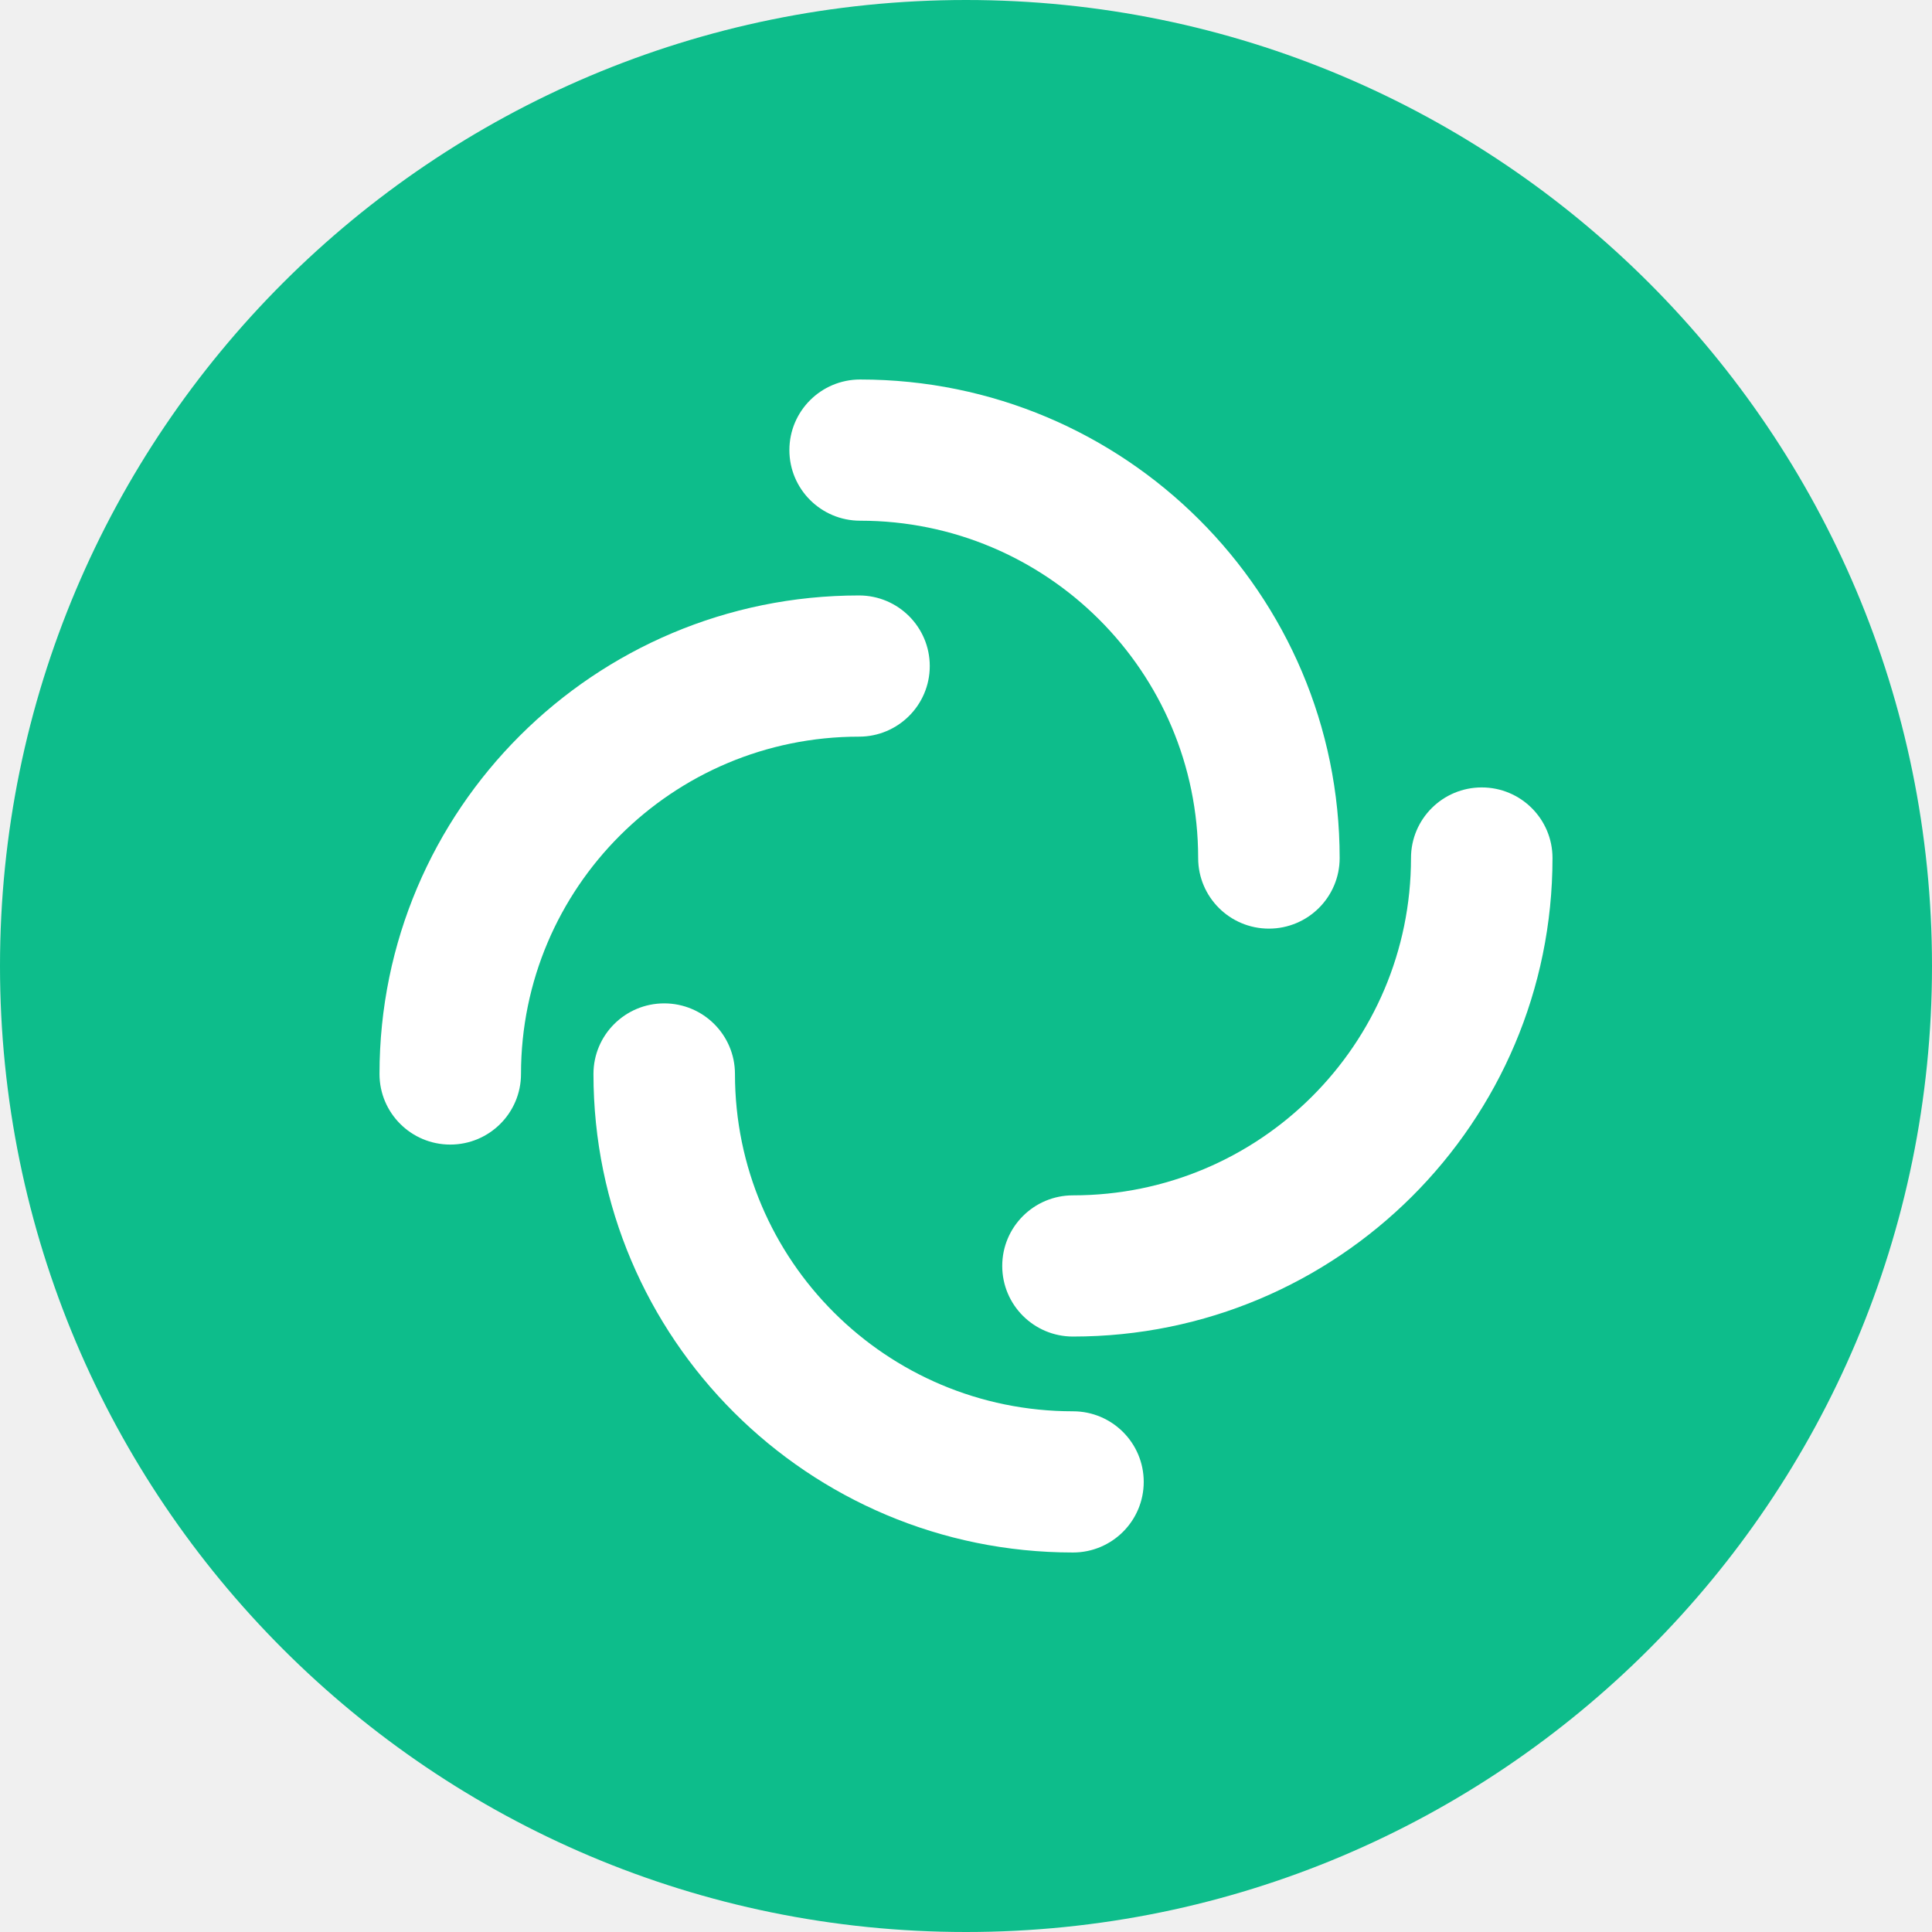
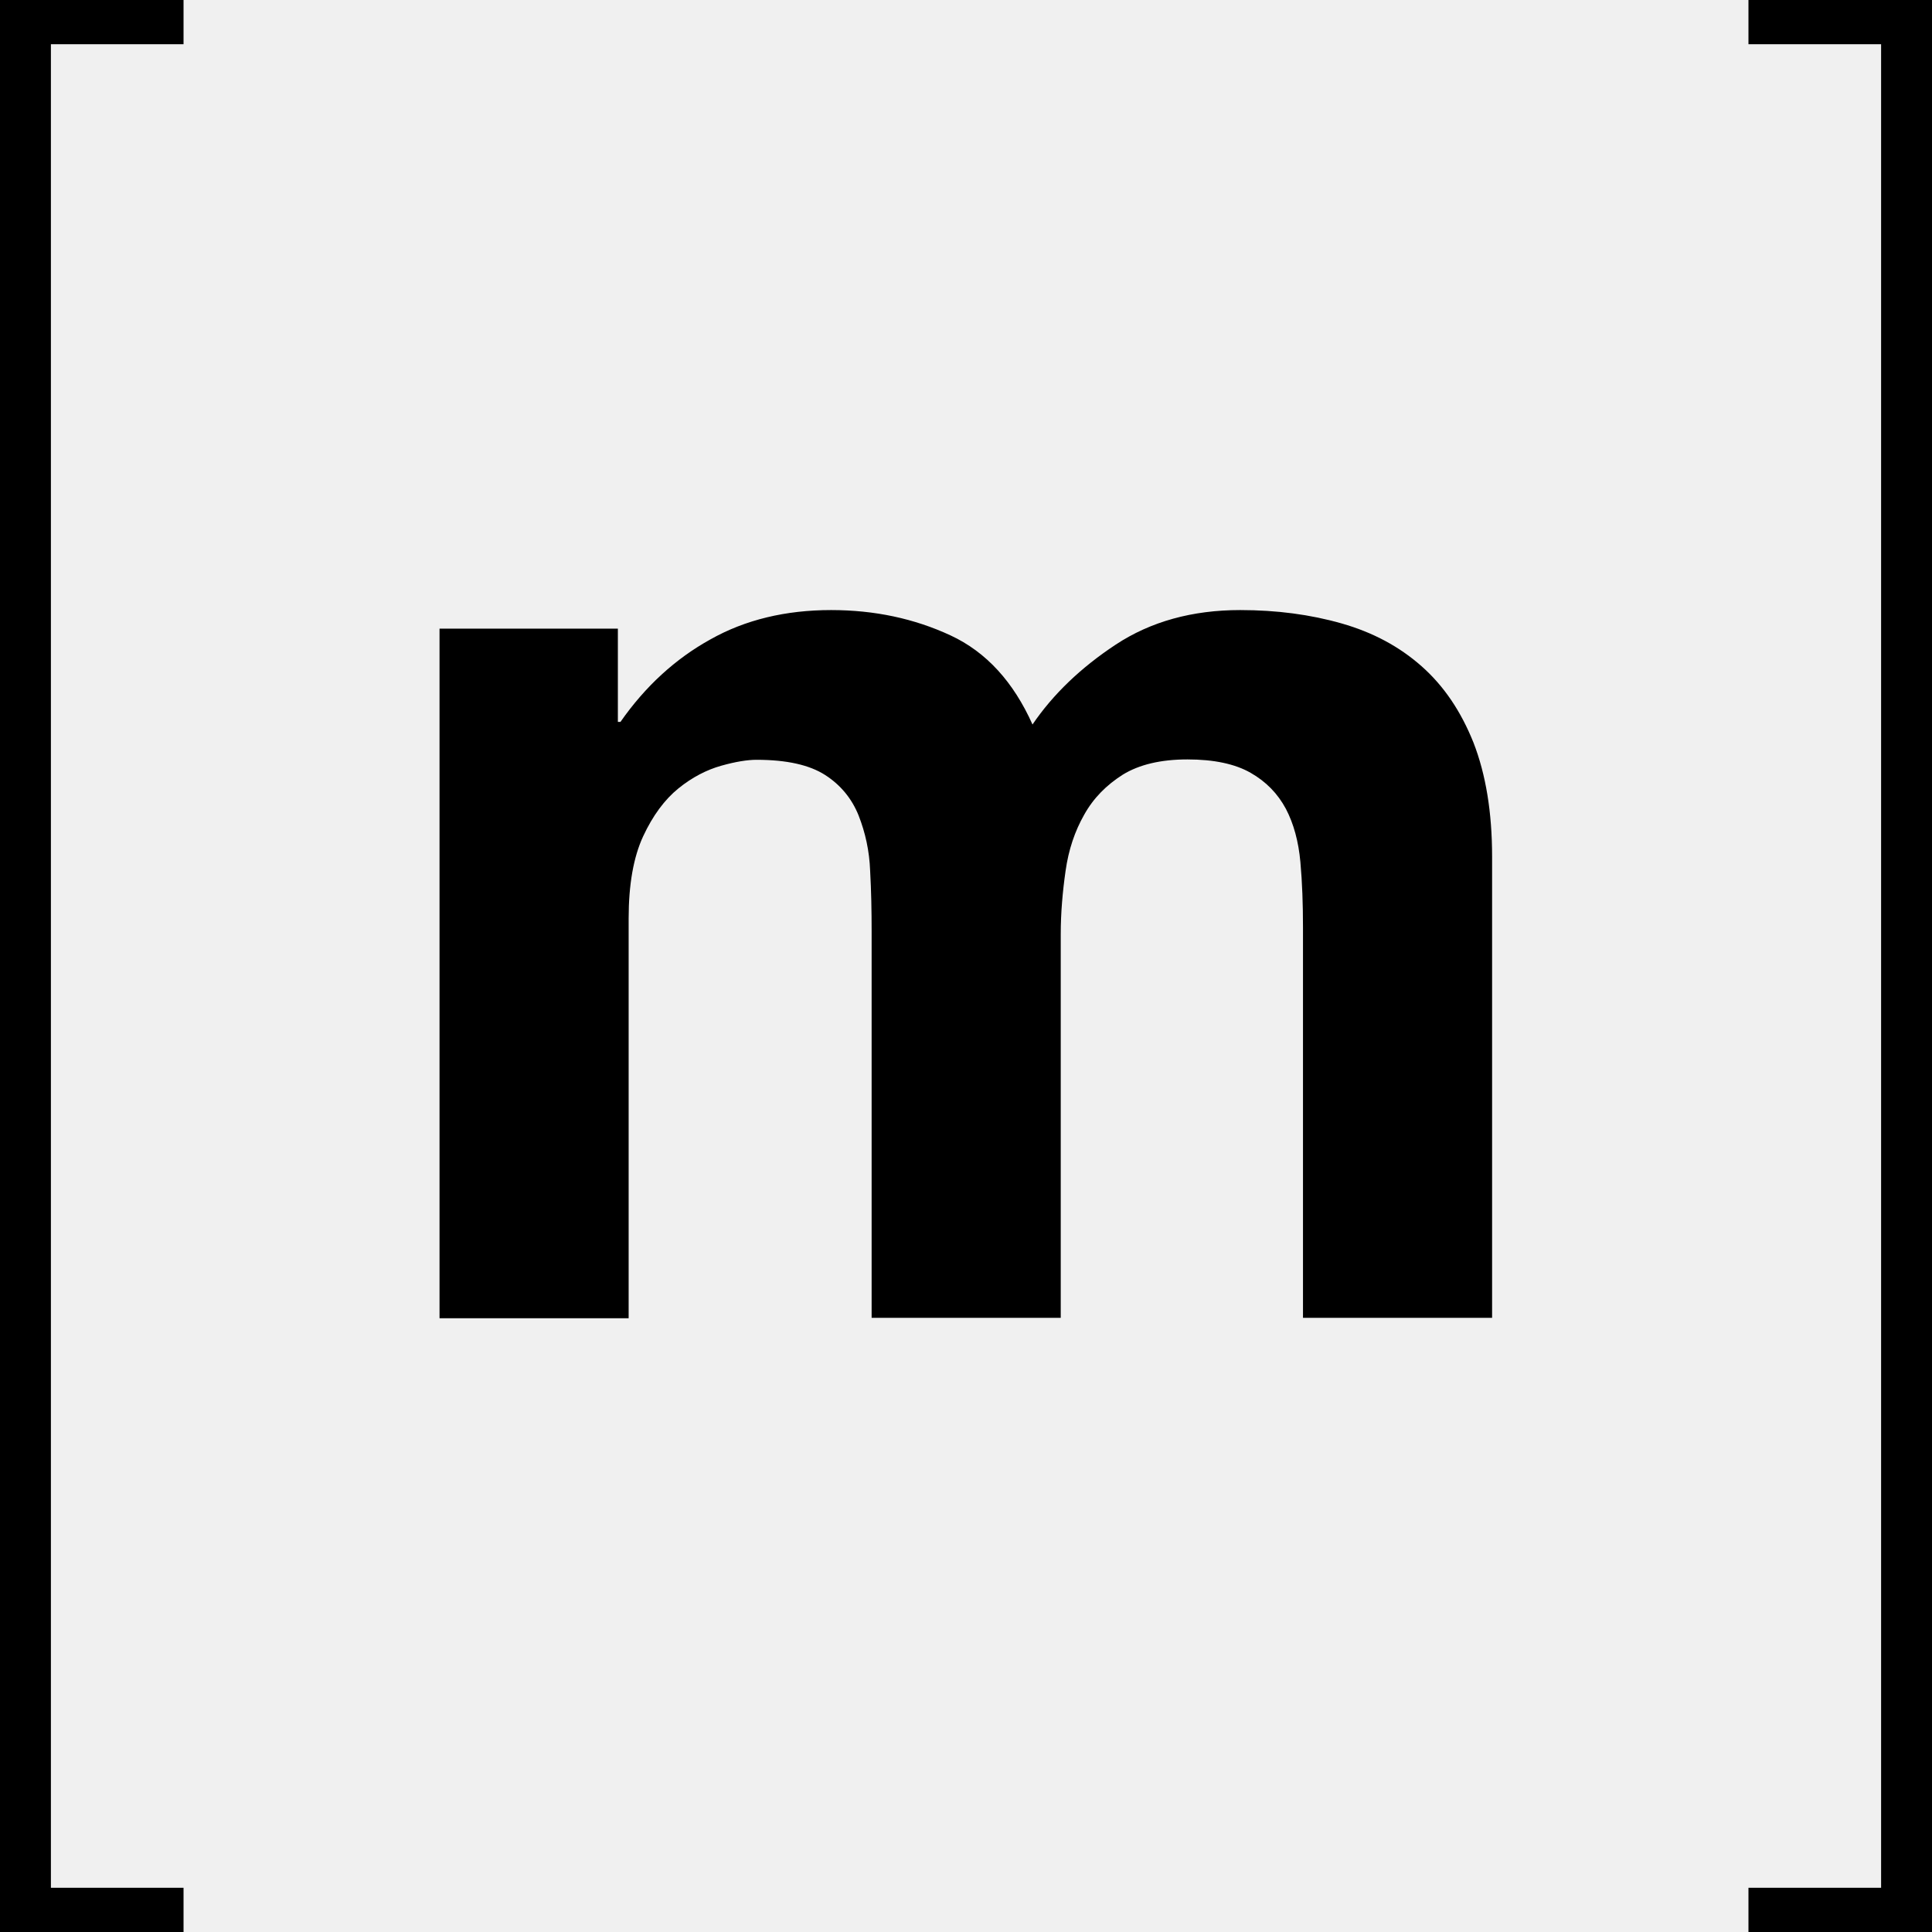
- <svg xmlns="http://www.w3.org/2000/svg" width="200" height="200" viewBox="0 0 200 200" fill="none">
-   <path fill-rule="evenodd" clip-rule="evenodd" d="M100 200C155.228 200 200 155.228 200 100C200 44.772 155.228 0 100 0C44.772 0 0 44.772 0 100C0 155.228 44.772 200 100 200Z" fill="#0DBD8B" />
-   <path fill-rule="evenodd" clip-rule="evenodd" d="M81.717 46.595C81.717 42.558 84.996 39.286 89.041 39.286C116.456 39.286 138.681 61.464 138.681 88.823C138.681 92.859 135.401 96.131 131.357 96.131C127.312 96.131 124.033 92.859 124.033 88.823C124.033 69.537 108.366 53.903 89.041 53.903C84.996 53.903 81.717 50.631 81.717 46.595Z" fill="white" />
-   <path fill-rule="evenodd" clip-rule="evenodd" d="M153.39 81.514C157.435 81.514 160.714 84.786 160.714 88.822C160.714 116.181 138.49 138.359 111.075 138.359C107.03 138.359 103.751 135.087 103.751 131.05C103.751 127.014 107.03 123.742 111.075 123.742C130.4 123.742 146.066 108.108 146.066 88.822C146.066 84.786 149.345 81.514 153.39 81.514Z" fill="white" />
-   <path fill-rule="evenodd" clip-rule="evenodd" d="M118.398 153.405C118.398 157.442 115.119 160.714 111.074 160.714C83.659 160.714 61.435 138.536 61.435 111.177C61.435 107.141 64.714 103.869 68.759 103.869C72.803 103.869 76.083 107.141 76.083 111.177C76.083 130.463 91.749 146.097 111.074 146.097C115.119 146.097 118.398 149.369 118.398 153.405Z" fill="white" />
-   <path fill-rule="evenodd" clip-rule="evenodd" d="M46.61 118.486C42.565 118.486 39.286 115.214 39.286 111.178C39.286 83.819 61.51 61.641 88.925 61.641C92.97 61.641 96.249 64.913 96.249 68.95C96.249 72.986 92.97 76.258 88.925 76.258C69.6 76.258 53.934 91.892 53.934 111.178C53.934 115.214 50.655 118.486 46.61 118.486Z" fill="white" />
+ <svg xmlns="http://www.w3.org/2000/svg" version="1.1" id="Layer_1" x="0px" y="0px" viewBox="0 0 520 520" style="enable-background:new 0 0 520 520;" xml:space="preserve">
+   <path d="M13.7,11.9v496.2h35.7V520H0V0h49.4v11.9H13.7z" />
+   <path d="M166.3,169.2v25.1h0.7c6.7-9.6,14.8-17,24.2-22.2c9.4-5.3,20.3-7.9,32.5-7.9c11.7,0,22.4,2.3,32.1,6.8  c9.7,4.5,17,12.6,22.1,24c5.5-8.1,13-15.3,22.4-21.5c9.4-6.2,20.6-9.3,33.5-9.3c9.8,0,18.9,1.2,27.3,3.6c8.4,2.4,15.5,6.2,21.5,11.5  c6,5.3,10.6,12.1,14,20.6c3.3,8.5,5,18.7,5,30.7v124.1h-50.9V249.6c0-6.2-0.2-12.1-0.7-17.6c-0.5-5.5-1.8-10.3-3.9-14.3  c-2.2-4.1-5.3-7.3-9.5-9.7c-4.2-2.4-9.9-3.6-17-3.6c-7.2,0-13,1.4-17.4,4.1c-4.4,2.8-7.9,6.3-10.4,10.8c-2.5,4.4-4.2,9.4-5,15.1  c-0.8,5.6-1.3,11.3-1.3,17v103.3h-50.9v-104c0-5.5-0.1-10.9-0.4-16.3c-0.2-5.4-1.3-10.3-3.1-14.9c-1.8-4.5-4.8-8.2-9-10.9  c-4.2-2.7-10.3-4.1-18.5-4.1c-2.4,0-5.6,0.5-9.5,1.6c-3.9,1.1-7.8,3.1-11.5,6.1c-3.7,3-6.9,7.3-9.5,12.9c-2.6,5.6-3.9,13-3.9,22.1  v107.6h-50.9V169.2H166.3z" />
+   <path d="M506.3,508.1V11.9h-35.7V0H520v520h-49.4v-11.9H506.3z" />
</svg>
